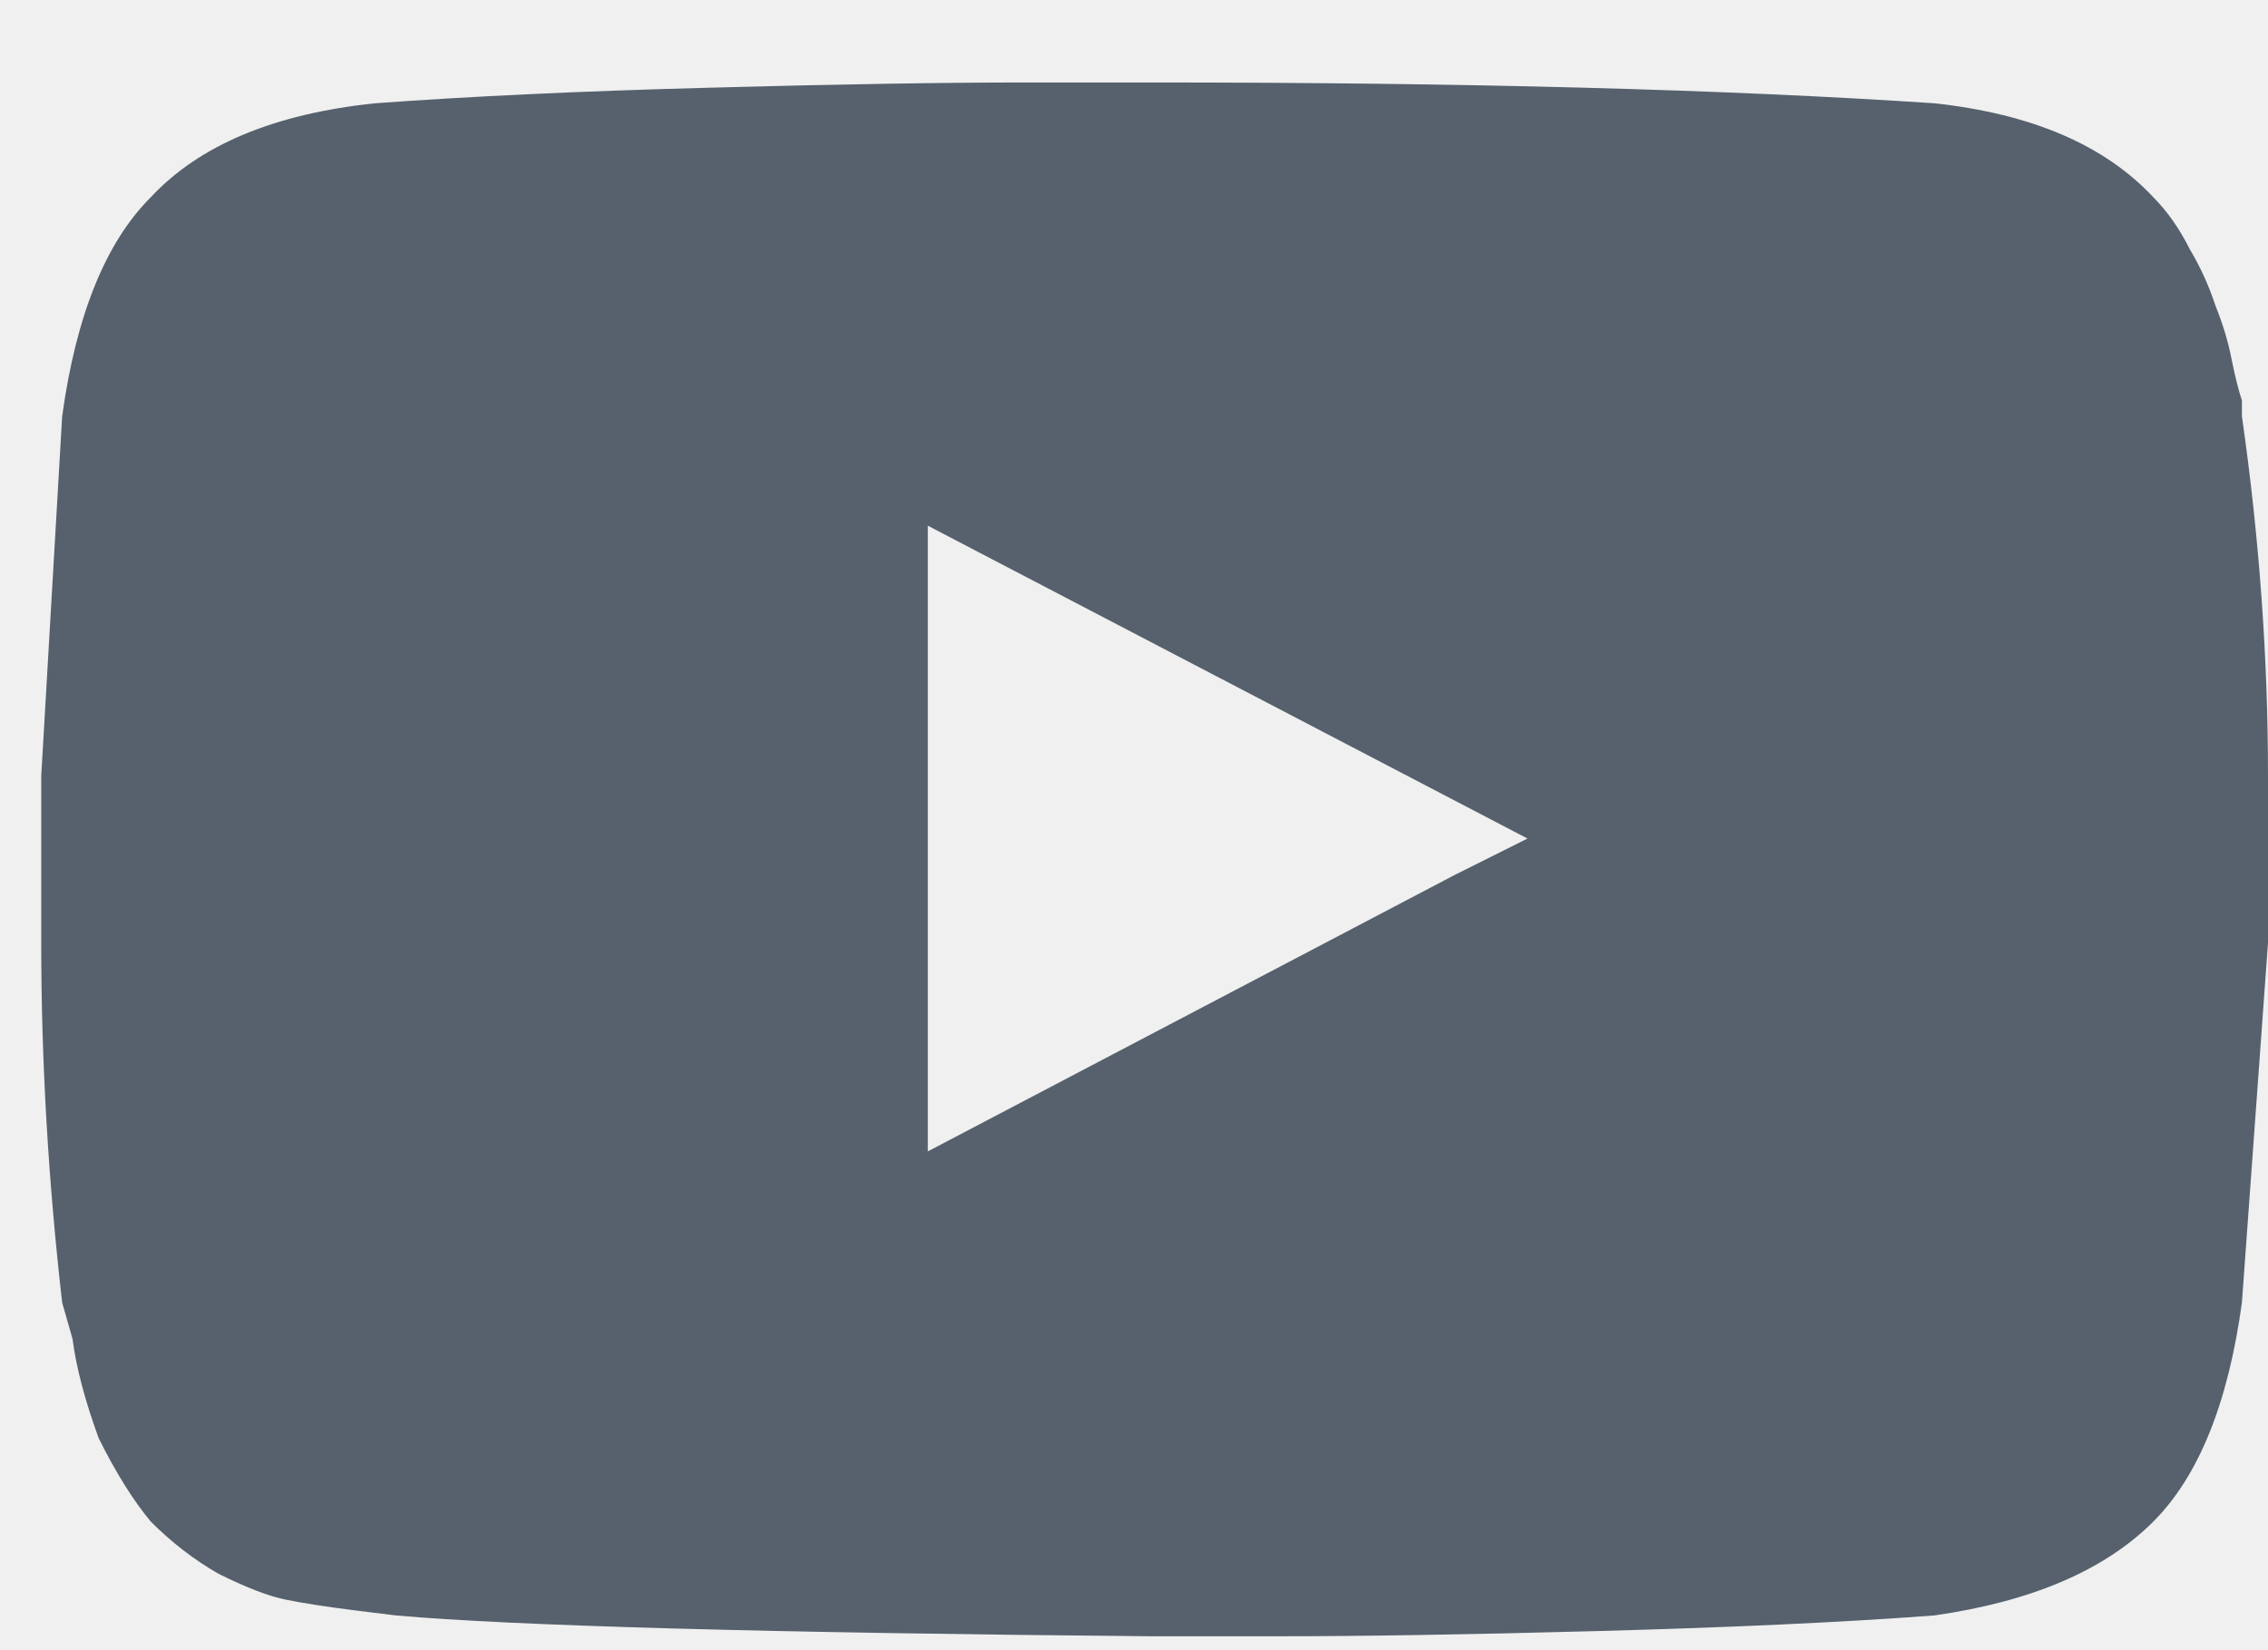
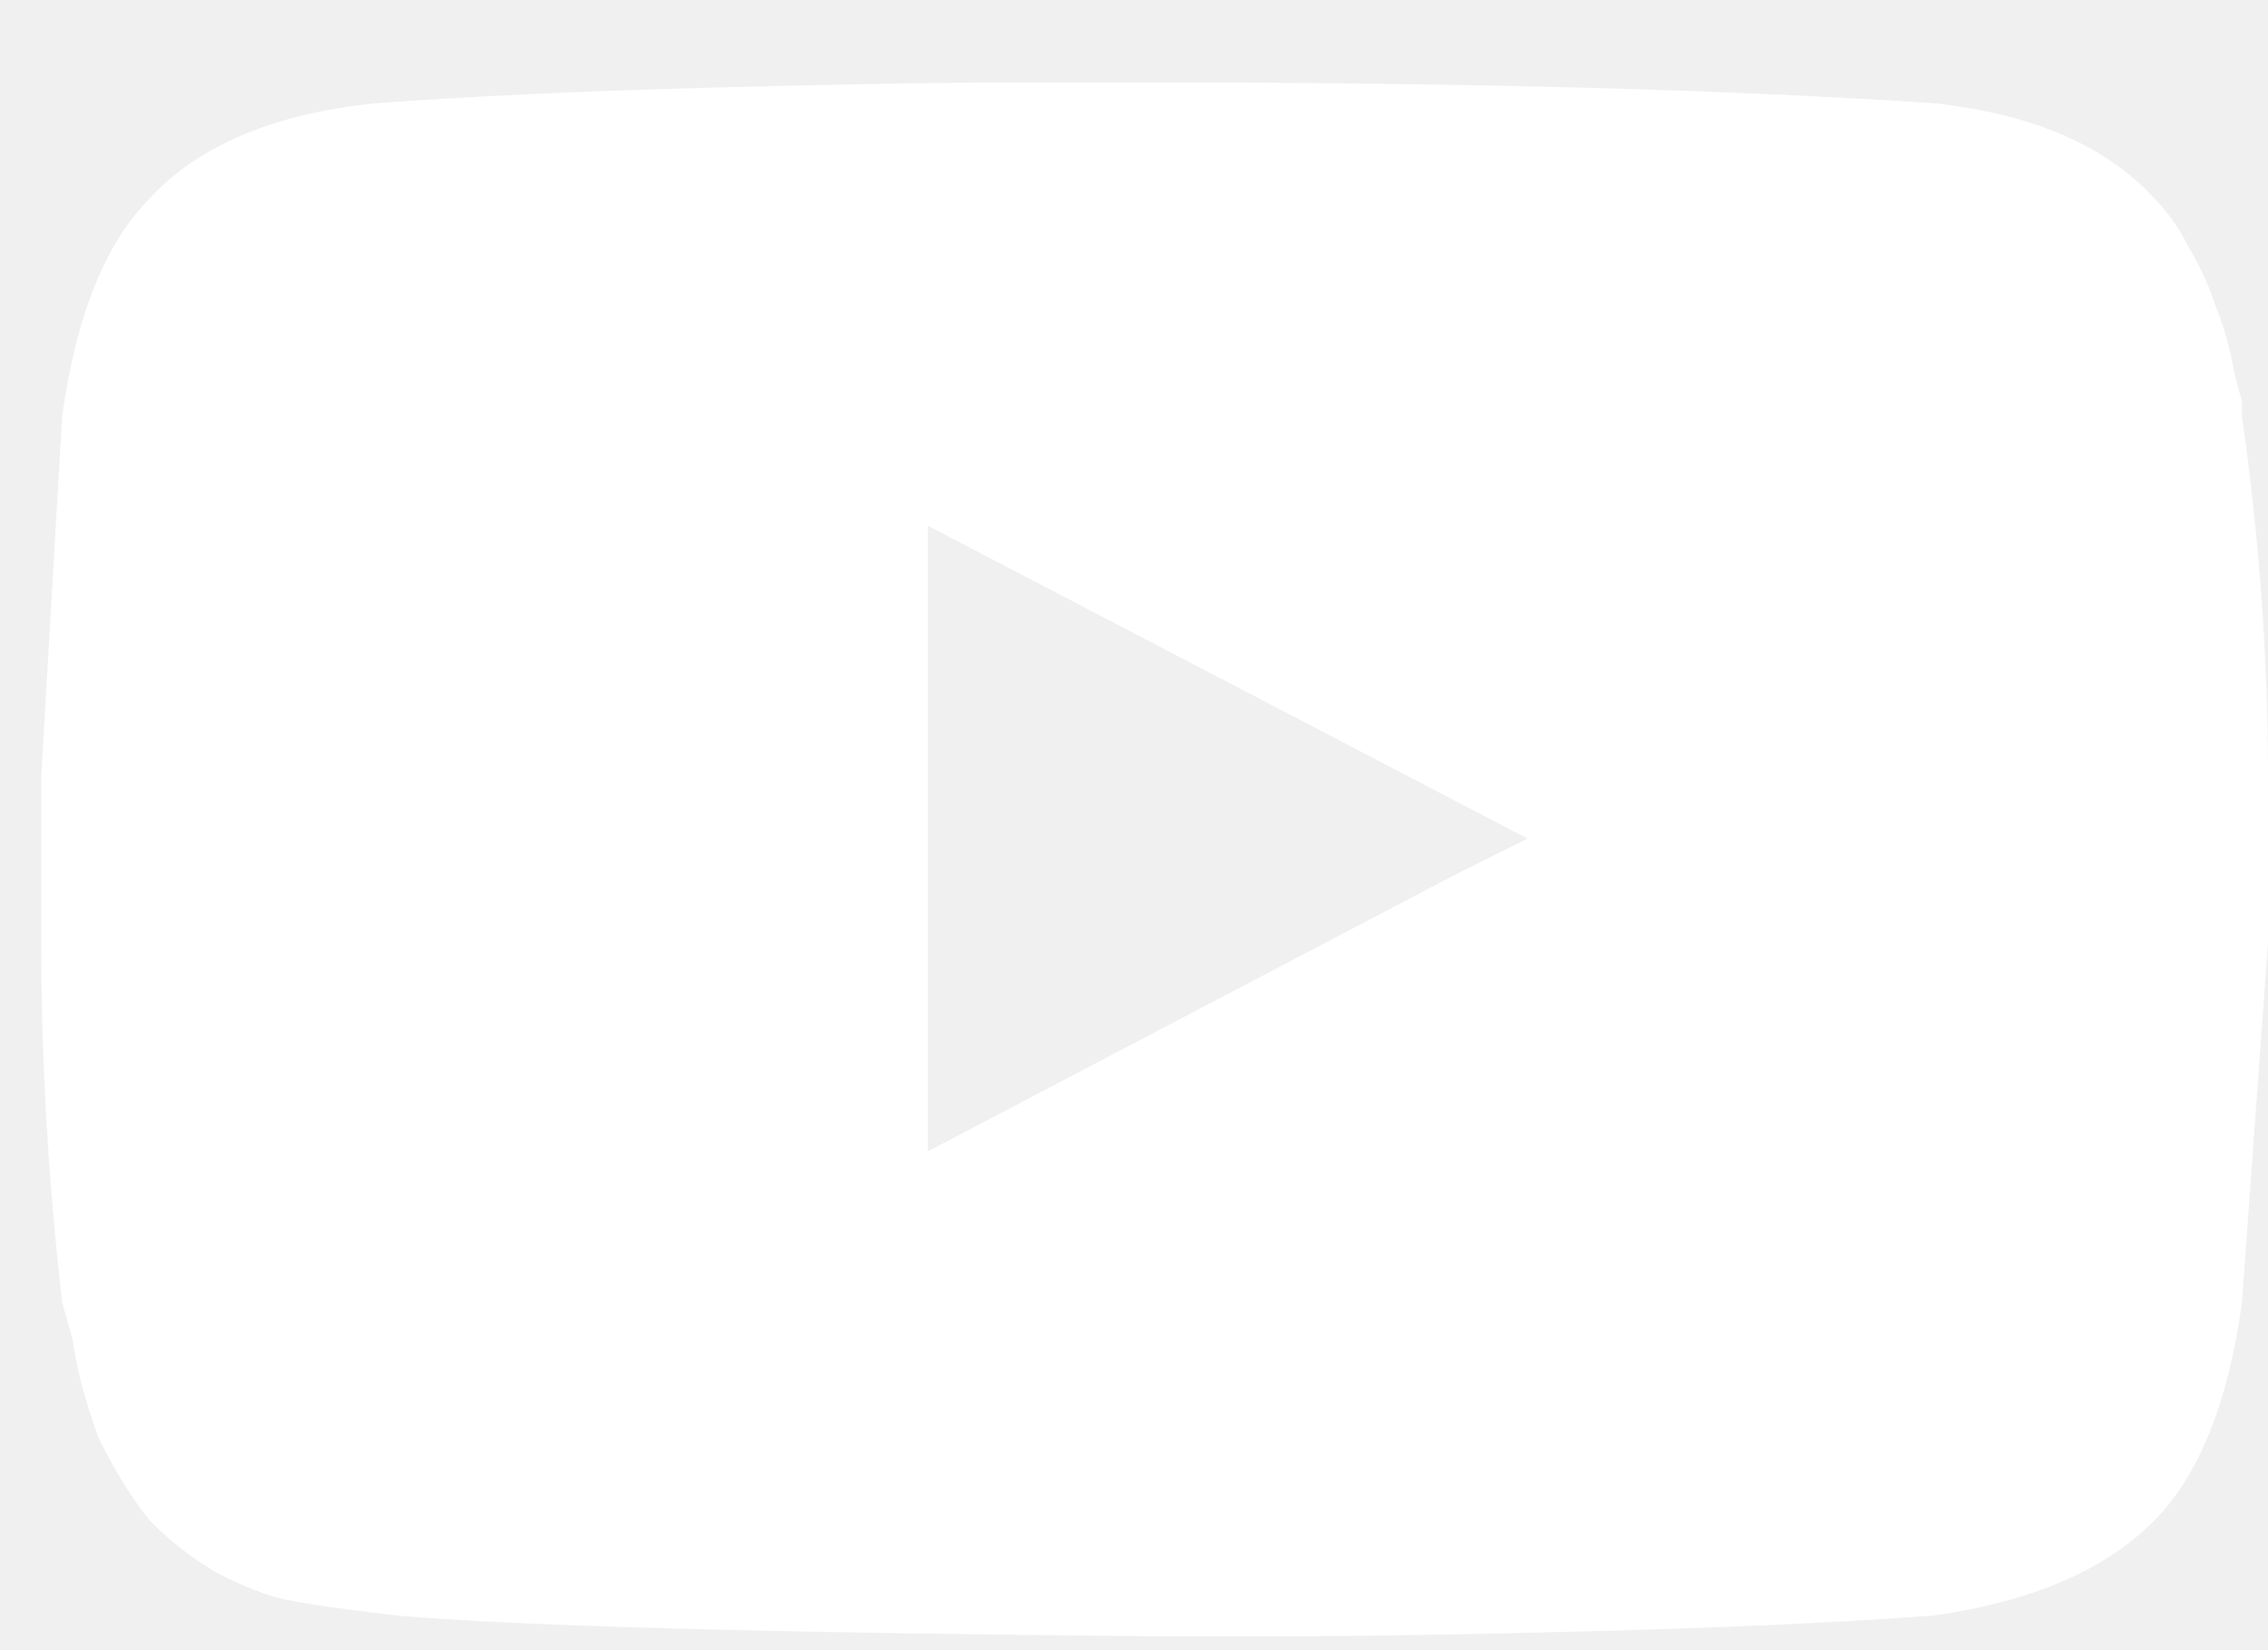
- <svg xmlns="http://www.w3.org/2000/svg" width="22" height="16" viewBox="0 0 22 16" fill="none">
-   <path d="M21.747 4.038C21.916 5.218 22 6.381 22 7.528V9.147L21.747 12.637C21.613 13.615 21.326 14.323 20.887 14.762C20.415 15.234 19.707 15.537 18.763 15.672C17.852 15.74 16.756 15.79 15.475 15.824C14.227 15.858 13.198 15.874 12.389 15.874H11.175C7.432 15.841 4.987 15.773 3.84 15.672C3.84 15.672 3.705 15.655 3.436 15.622C3.166 15.588 2.947 15.554 2.778 15.52C2.609 15.487 2.39 15.402 2.12 15.268C1.884 15.133 1.665 14.964 1.463 14.762C1.294 14.559 1.125 14.29 0.957 13.952C0.822 13.581 0.738 13.261 0.704 12.991L0.603 12.637C0.468 11.457 0.4 10.293 0.4 9.147V7.528L0.603 4.038C0.738 3.06 1.024 2.351 1.463 1.913C1.935 1.407 2.66 1.104 3.638 1.002C4.548 0.935 5.628 0.884 6.875 0.851C8.123 0.817 9.152 0.8 9.961 0.8H11.175C14.21 0.8 16.739 0.867 18.763 1.002C19.707 1.104 20.415 1.407 20.887 1.913C21.022 2.048 21.14 2.216 21.242 2.419C21.343 2.587 21.427 2.773 21.494 2.975C21.562 3.144 21.613 3.312 21.646 3.481C21.68 3.65 21.714 3.785 21.747 3.886V4.038ZM14.109 8.489L14.817 8.135L9 5.1V11.17L14.109 8.489Z" fill="#56616D" />
+ <svg xmlns="http://www.w3.org/2000/svg" width="22" height="16" viewBox="0 0 22 16" fill="#fff">
+   <path d="M21.747 4.038C21.916 5.218 22 6.381 22 7.528V9.147L21.747 12.637C21.613 13.615 21.326 14.323 20.887 14.762C20.415 15.234 19.707 15.537 18.763 15.672C17.852 15.74 16.756 15.79 15.475 15.824C14.227 15.858 13.198 15.874 12.389 15.874H11.175C7.432 15.841 4.987 15.773 3.84 15.672C3.84 15.672 3.705 15.655 3.436 15.622C3.166 15.588 2.947 15.554 2.778 15.52C2.609 15.487 2.39 15.402 2.12 15.268C1.884 15.133 1.665 14.964 1.463 14.762C1.294 14.559 1.125 14.29 0.957 13.952C0.822 13.581 0.738 13.261 0.704 12.991L0.603 12.637C0.468 11.457 0.4 10.293 0.4 9.147V7.528L0.603 4.038C0.738 3.06 1.024 2.351 1.463 1.913C1.935 1.407 2.66 1.104 3.638 1.002C4.548 0.935 5.628 0.884 6.875 0.851C8.123 0.817 9.152 0.8 9.961 0.8H11.175C14.21 0.8 16.739 0.867 18.763 1.002C19.707 1.104 20.415 1.407 20.887 1.913C21.022 2.048 21.14 2.216 21.242 2.419C21.343 2.587 21.427 2.773 21.494 2.975C21.562 3.144 21.613 3.312 21.646 3.481C21.68 3.65 21.714 3.785 21.747 3.886V4.038ZM14.109 8.489L14.817 8.135L9 5.1V11.17L14.109 8.489Z" fill="#fff" />
</svg>
